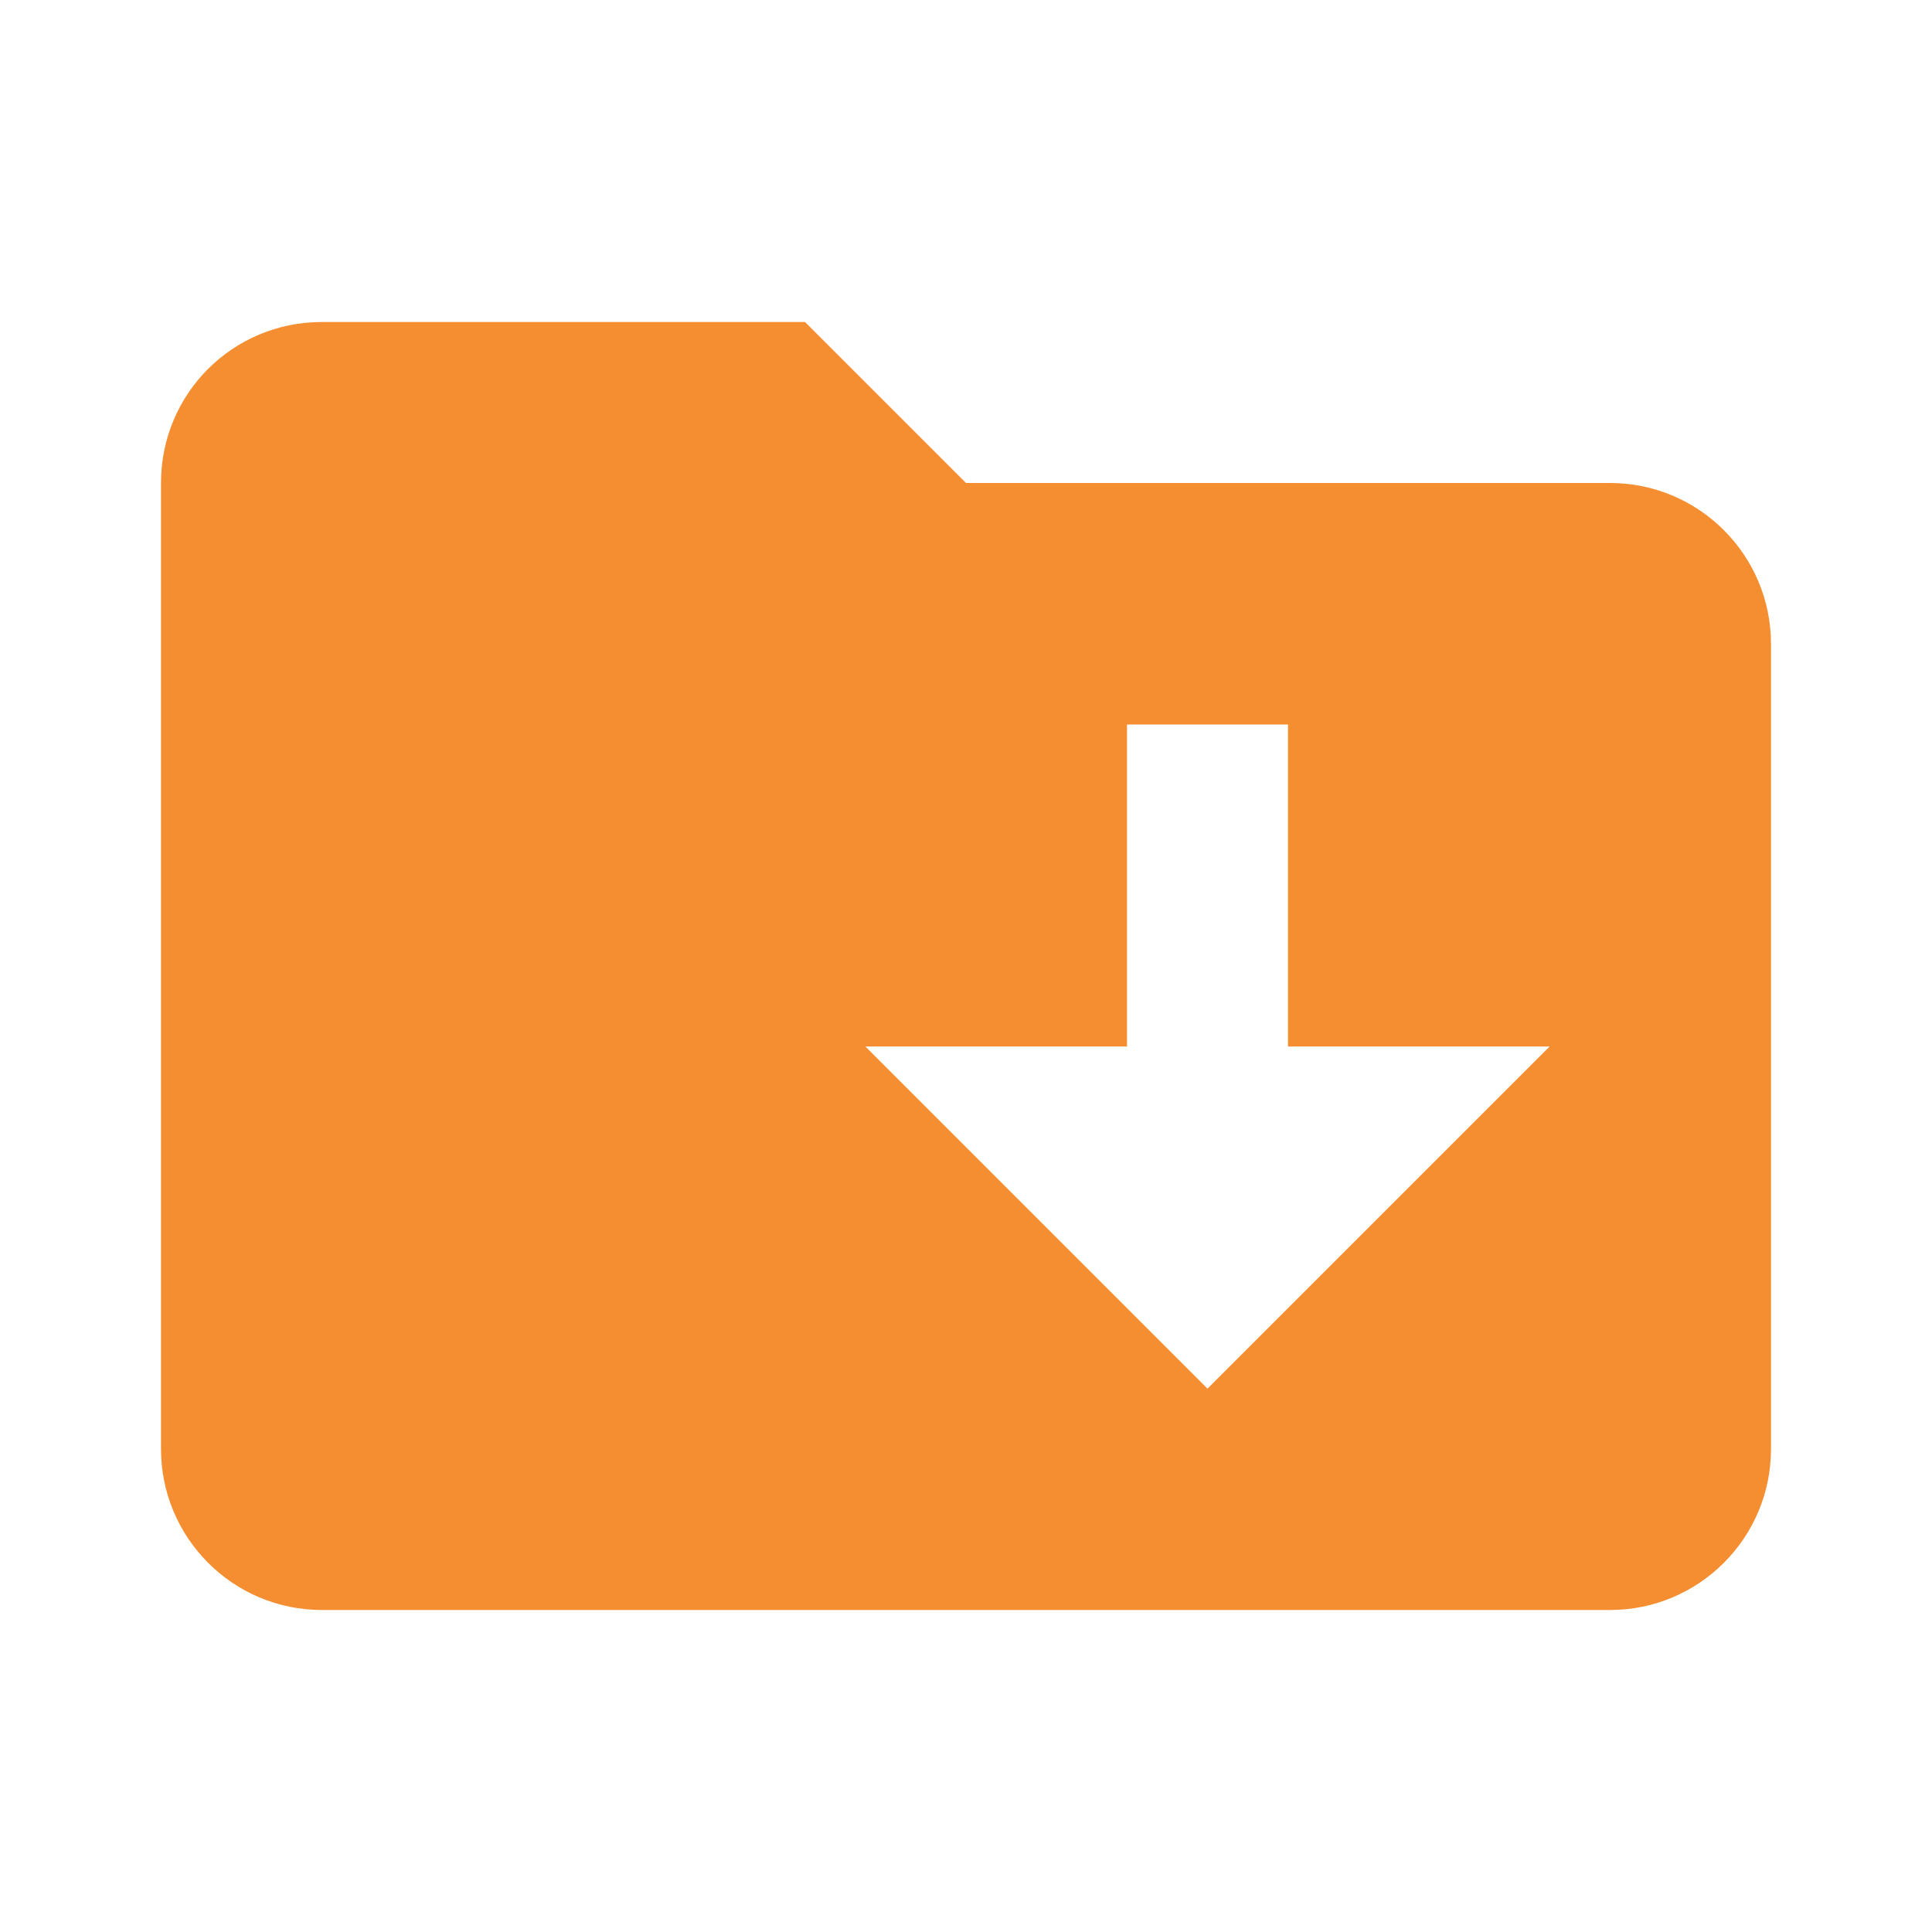
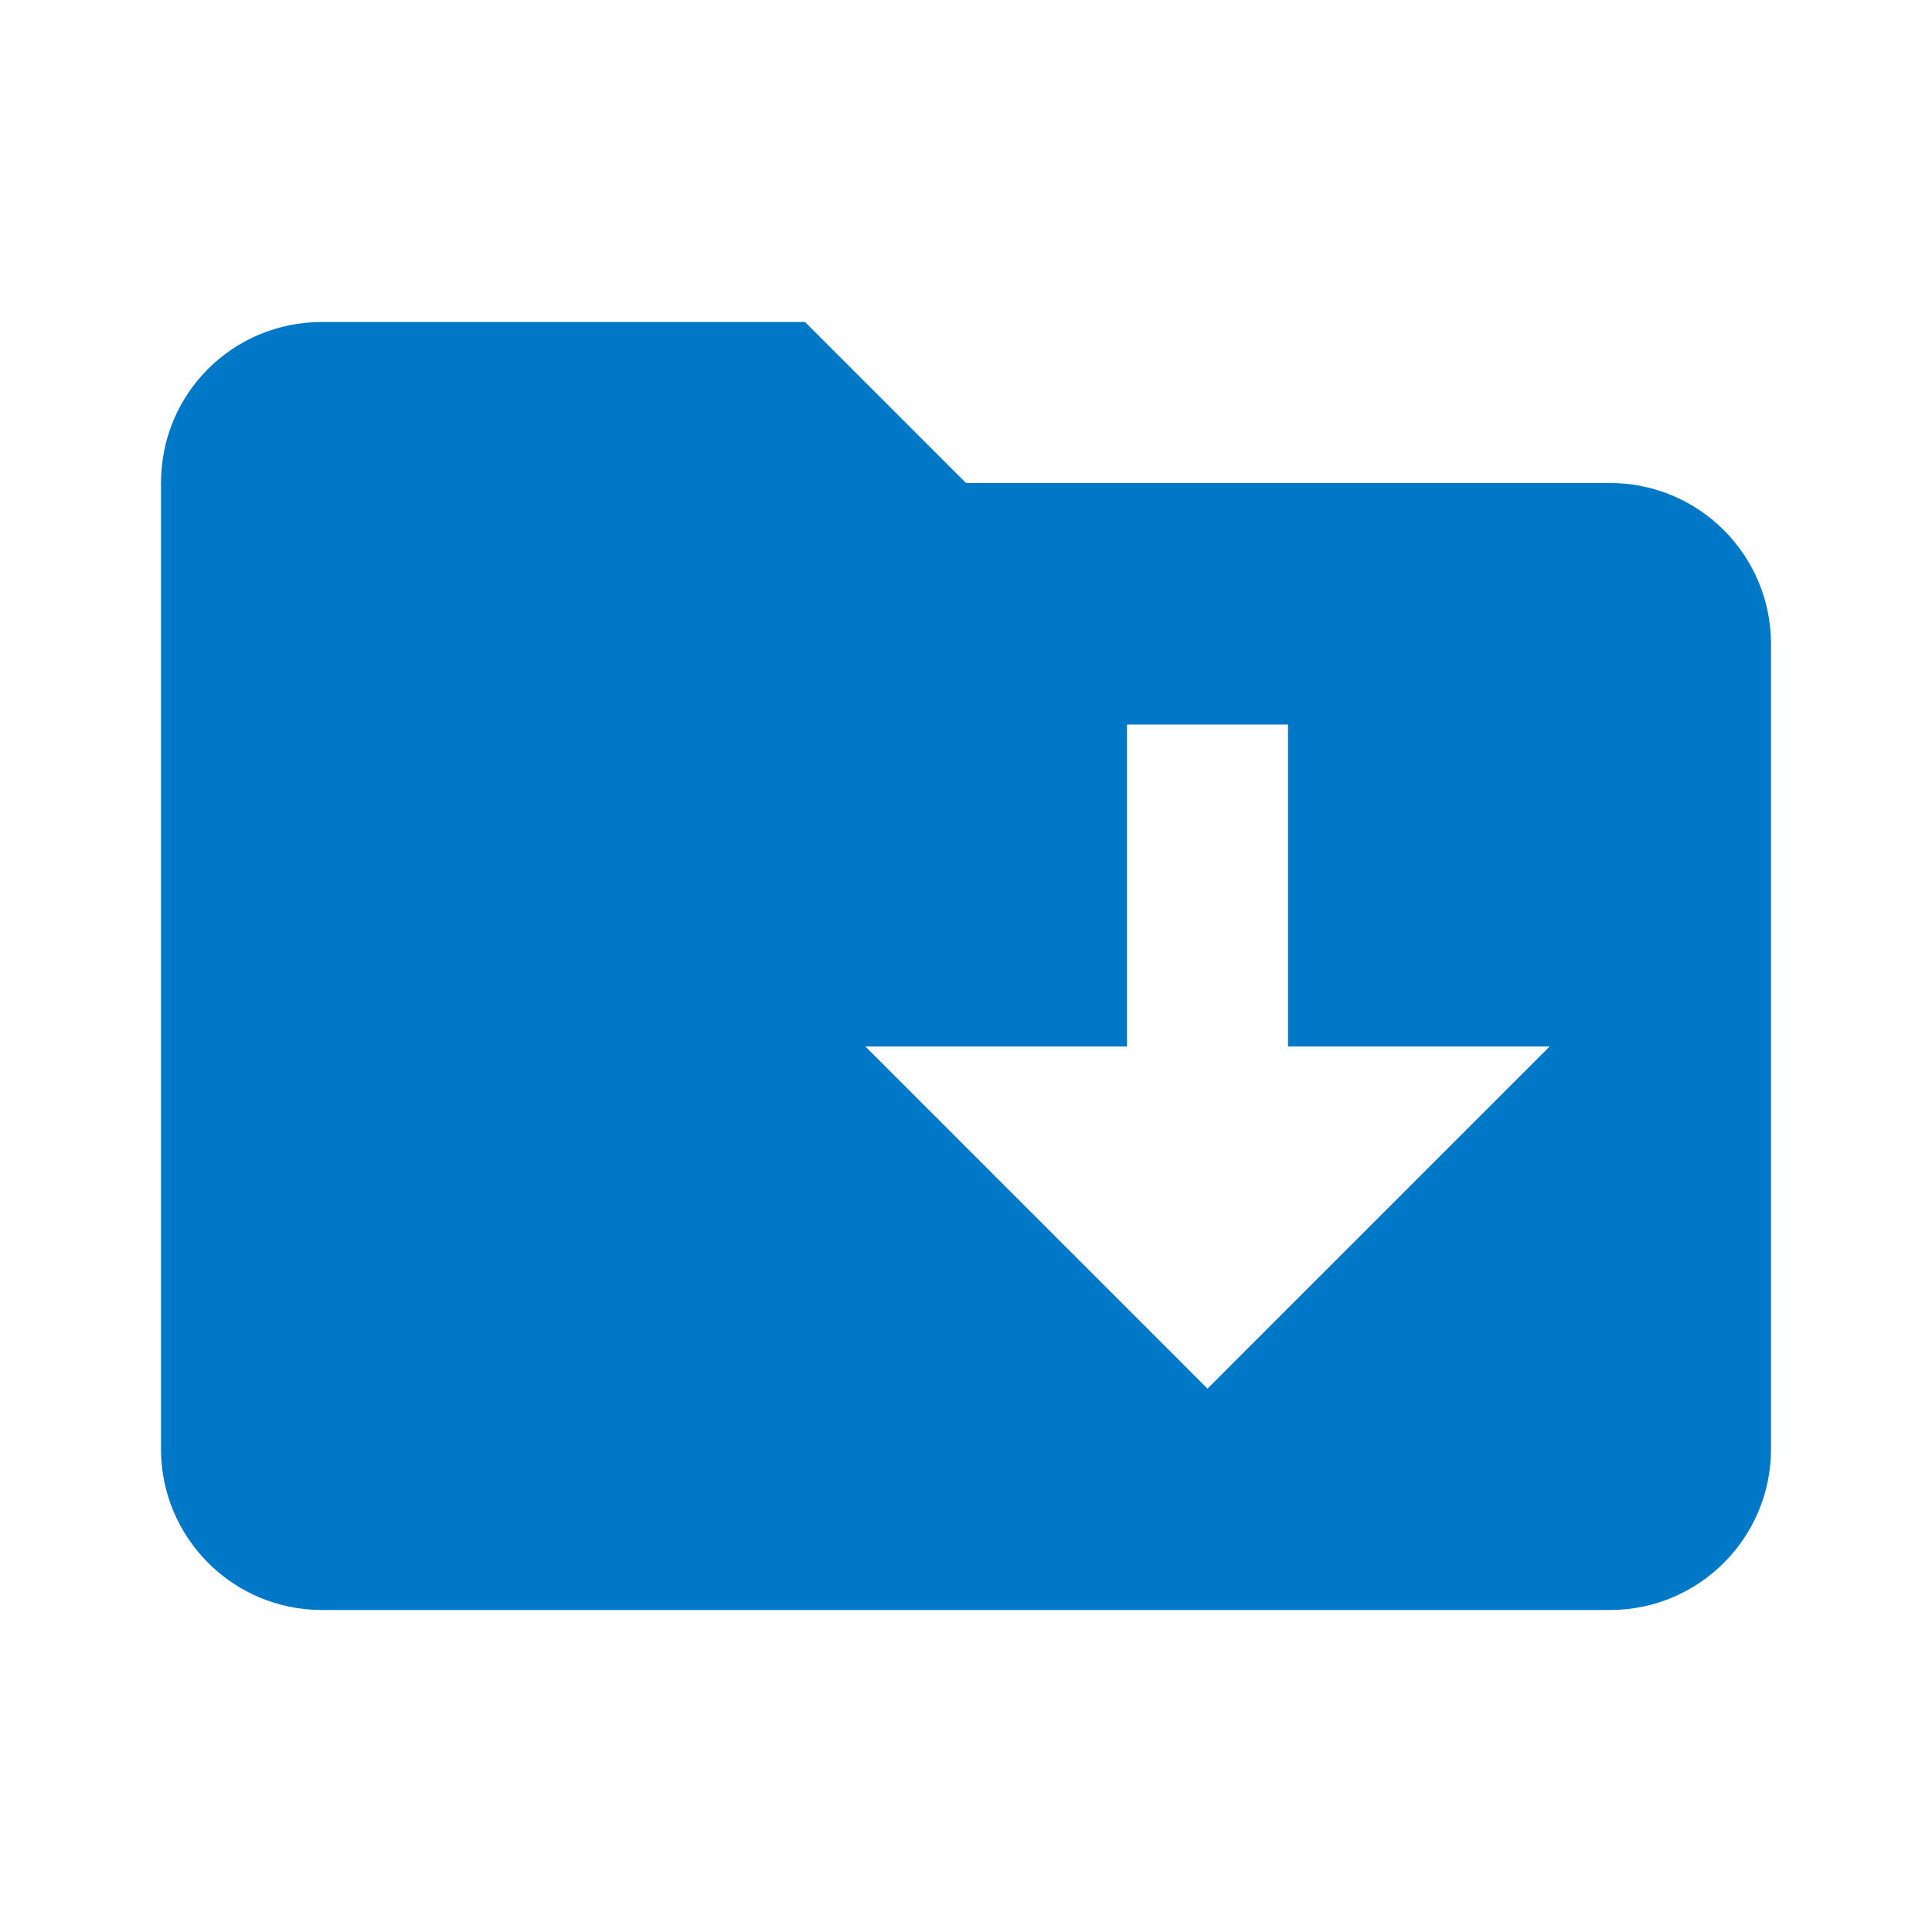
<svg xmlns="http://www.w3.org/2000/svg" viewBox="0 0 24 24">
-   <path fill="#f58e31" d="M20,6A2,2 0 0,1 22,8V18A2,2 0 0,1 20,20H4C2.89,20 2,19.1 2,18V6C2,4.89 2.89,4 4,4H10L12,6H20M19.25,13H16V9H14V13H10.75L15,17.25" />
+   <path fill="#0078c8" d="M20,6A2,2 0 0,1 22,8V18A2,2 0 0,1 20,20H4C2.89,20 2,19.1 2,18V6C2,4.89 2.89,4 4,4H10L12,6H20M19.25,13H16V9H14V13H10.75L15,17.25" />
</svg>
